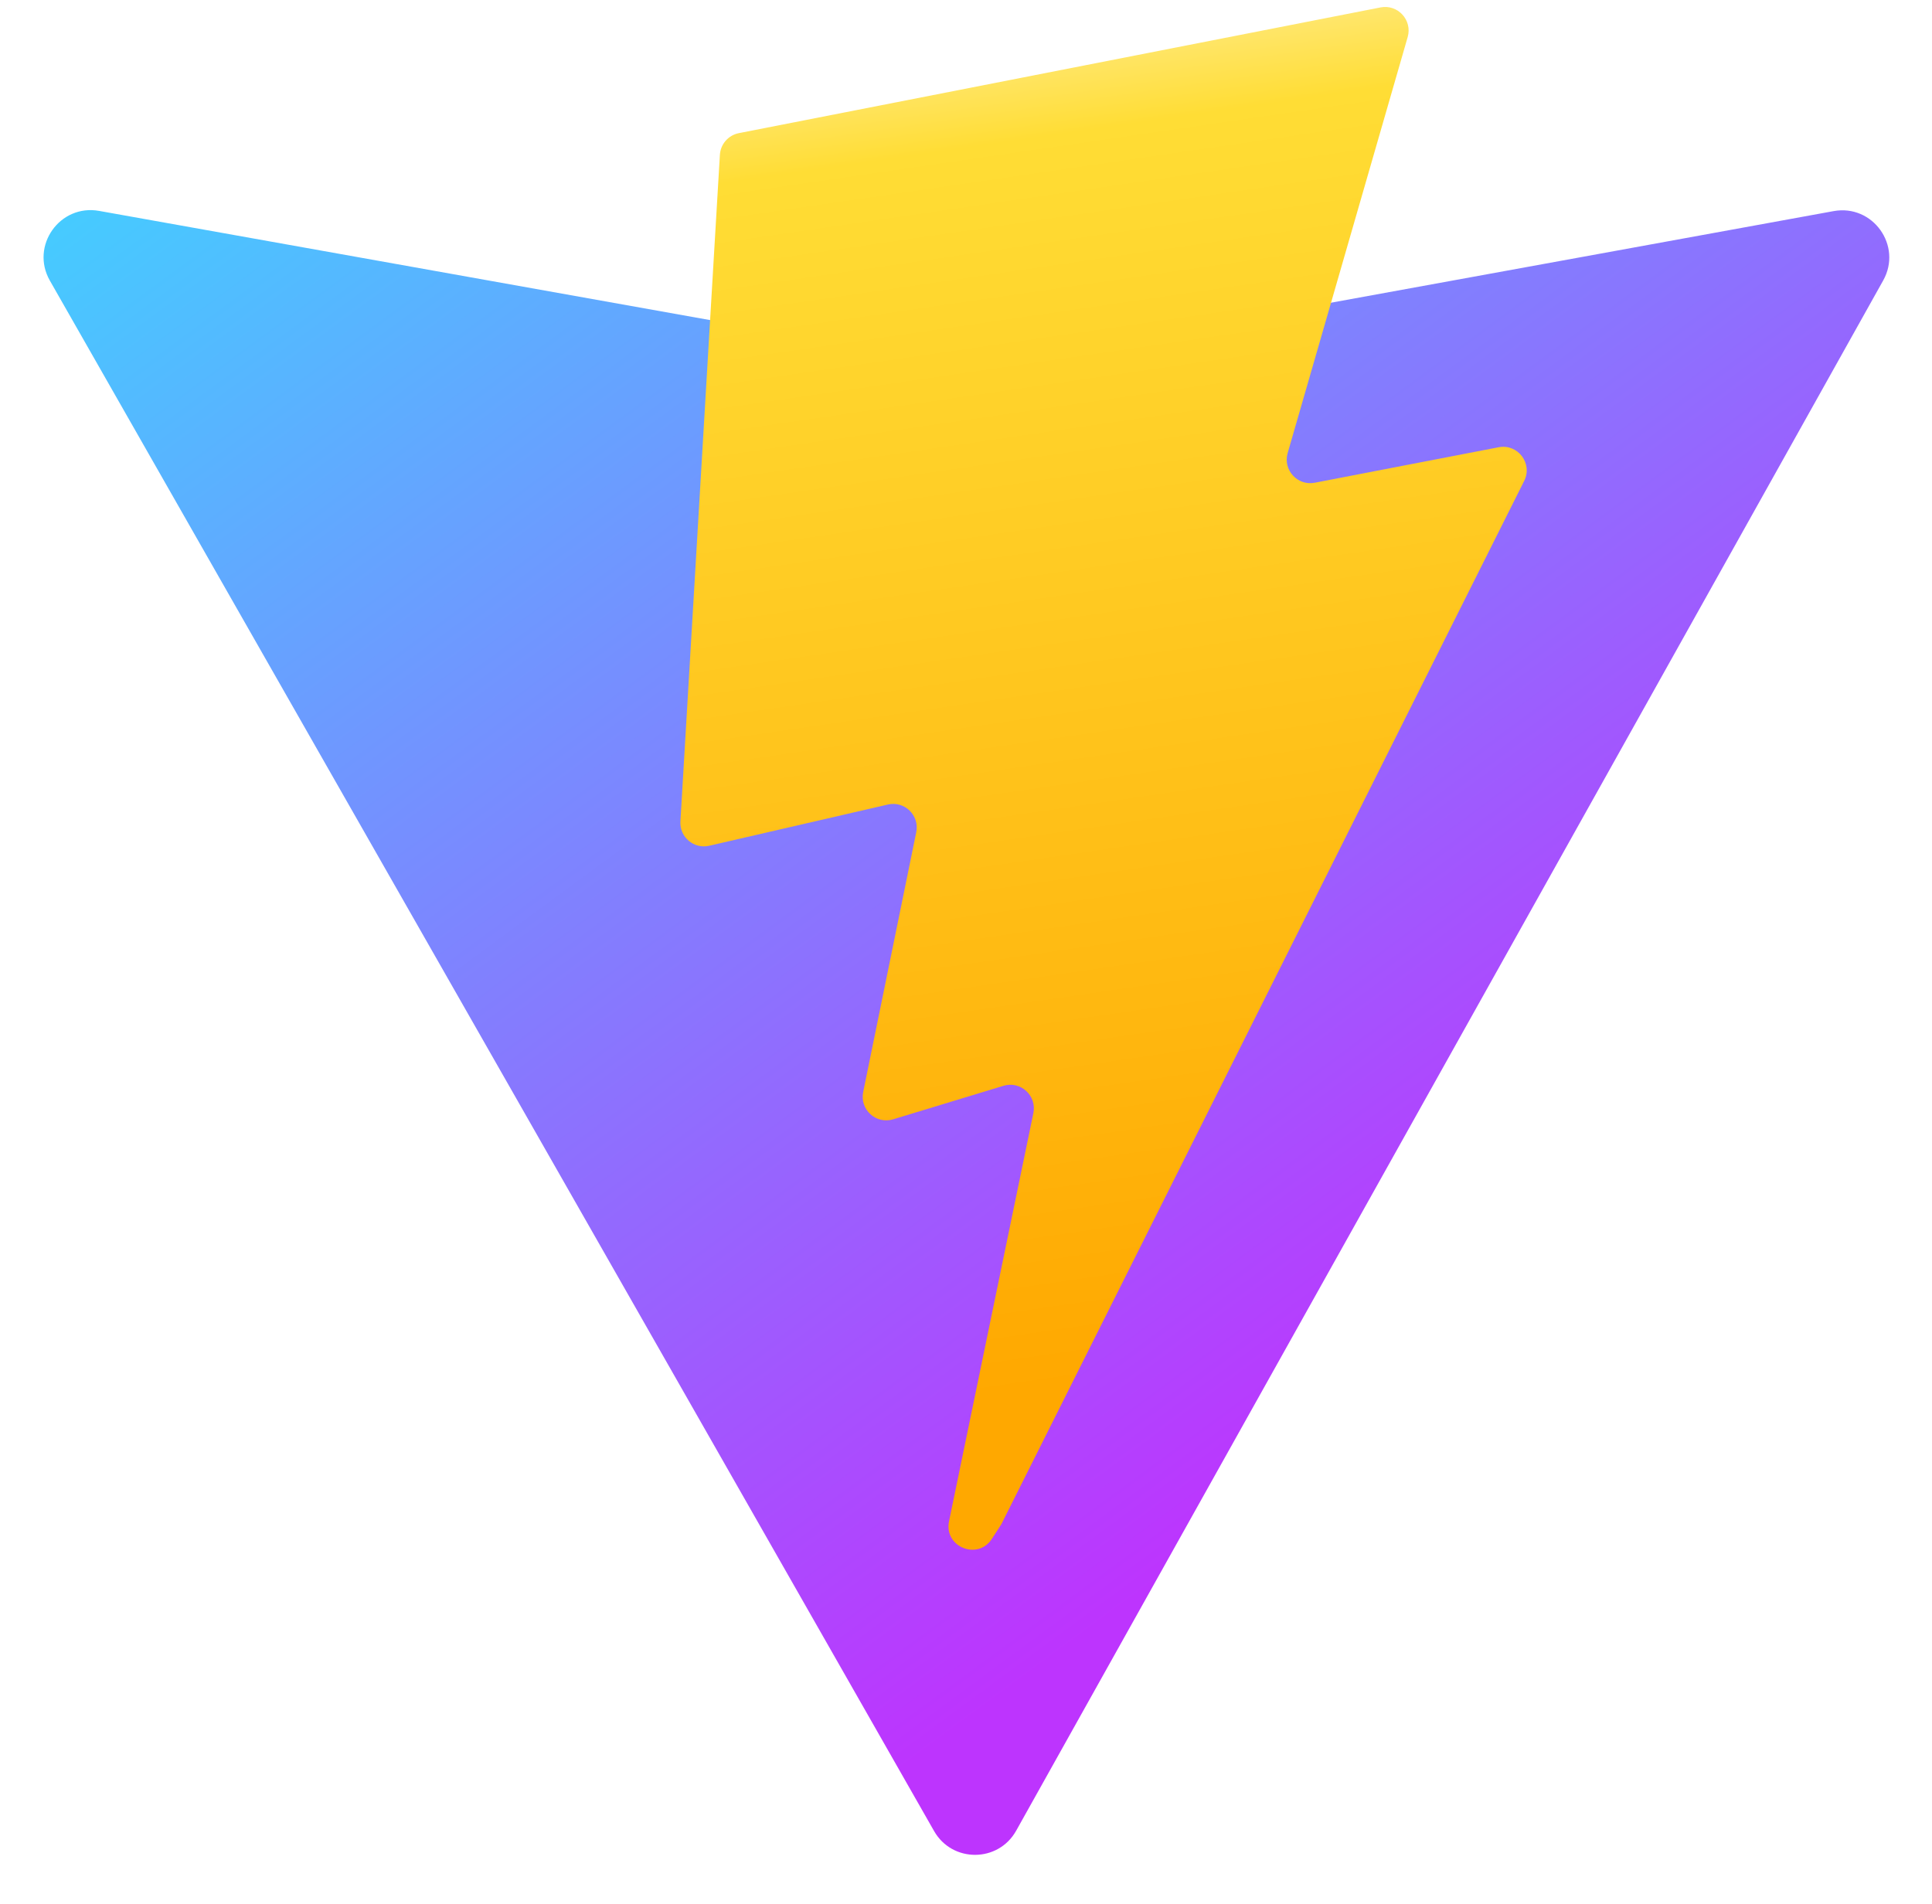
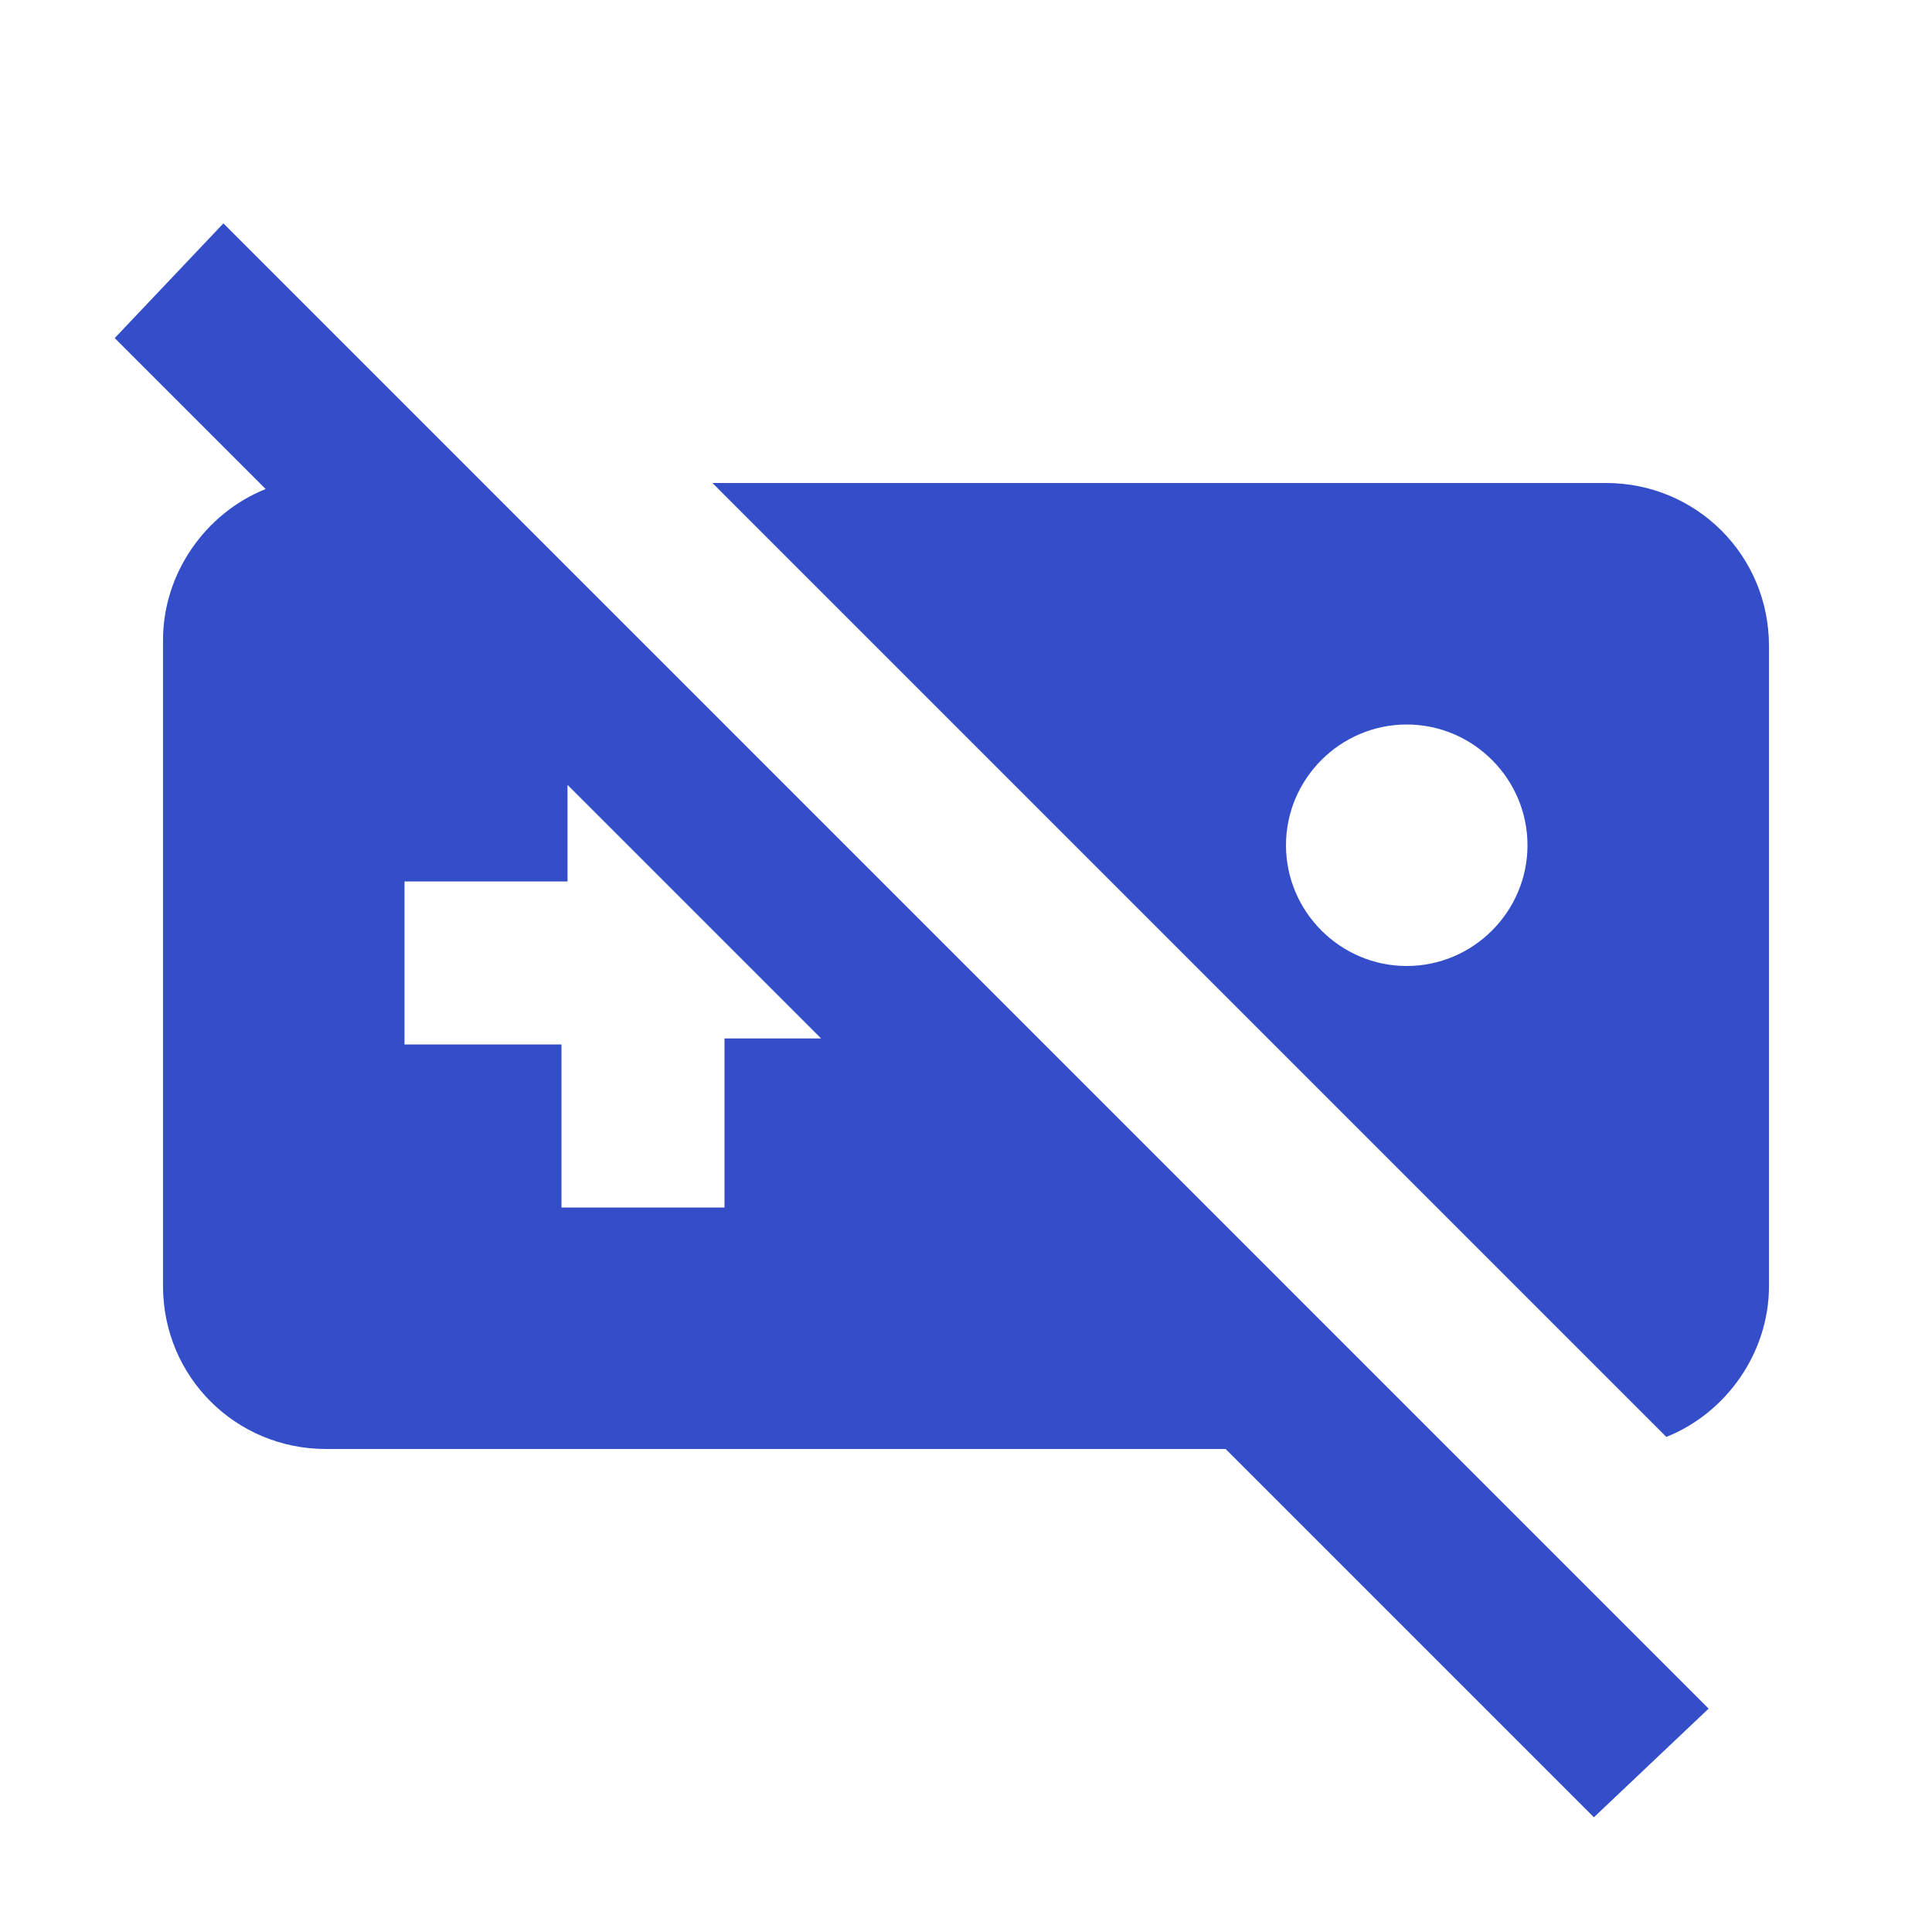
- <svg xmlns="http://www.w3.org/2000/svg" width="410" height="404" viewBox="0 0 410 404" fill="none">
-   <path d="M399.641 59.525L215.643 388.545C211.844 395.338 202.084 395.378 198.228 388.618L10.582 59.556C6.381 52.19 12.68 43.267 21.028 44.759L205.223 77.682C206.398 77.892 207.601 77.89 208.776 77.676L389.119 44.806C397.439 43.289 403.768 52.143 399.641 59.525Z" fill="url(#paint0_linear)" />
-   <path d="M292.965 1.574L156.801 28.255C154.563 28.694 152.906 30.59 152.771 32.866L144.395 174.33C144.198 177.662 147.258 180.248 150.51 179.498L188.42 170.749C191.967 169.931 195.172 173.055 194.443 176.622L183.18 231.775C182.422 235.487 185.907 238.661 189.532 237.56L212.947 230.446C216.577 229.344 220.065 232.527 219.297 236.242L201.398 322.875C200.278 328.294 207.486 331.249 210.492 326.603L212.5 323.5L323.454 102.072C325.312 98.365 322.108 94.137 318.036 94.923L279.014 102.454C275.347 103.161 272.227 99.746 273.262 96.158L298.731 7.867C299.767 4.273 296.636 0.855 292.965 1.574Z" fill="url(#paint1_linear)" />
-   <defs>
-     <linearGradient id="paint0_linear" x1="6" y1="33" x2="235" y2="344" gradientUnits="userSpaceOnUse">
-       <stop stop-color="#41D1FF" />
-       <stop offset="1" stop-color="#BD34FE" />
-     </linearGradient>
-     <linearGradient id="paint1_linear" x1="194.651" y1="8.818" x2="236.076" y2="292.989" gradientUnits="userSpaceOnUse">
-       <stop stop-color="#FFEA83" />
-       <stop offset="0.083" stop-color="#FFDD35" />
-       <stop offset="1" stop-color="#FFA800" />
-     </linearGradient>
-   </defs>
+ <svg xmlns="http://www.w3.org/2000/svg" version="1.1" id="图层_1" x="0px" y="0px" viewBox="0 0 32 32" style="enable-background:new 0 0 32 32;" xml:space="preserve">
+   <style type="text/css">
+ 	.st0{fill:#344EC9;}
+ </style>
+   <path class="st0" d="M28.3,28.3L3.7,3.7L1.9,5.6l2.5,2.5c-1,0.4-1.7,1.4-1.7,2.5v10.7c0,1.5,1.2,2.7,2.7,2.7h14.9l6.1,6.1L28.3,28.3  z M12,17.3V20H9.3v-2.7H6.7v-2.7h2.7v-1.6l4.2,4.2H12z M27.6,23.8c1-0.4,1.7-1.4,1.7-2.5V10.7c0-1.5-1.2-2.7-2.7-2.7H11.8  C11.8,8,27.6,23.8,27.6,23.8z M23.3,12c1.1,0,2,0.9,2,2s-0.9,2-2,2s-2-0.9-2-2S22.2,12,23.3,12z" />
</svg>
